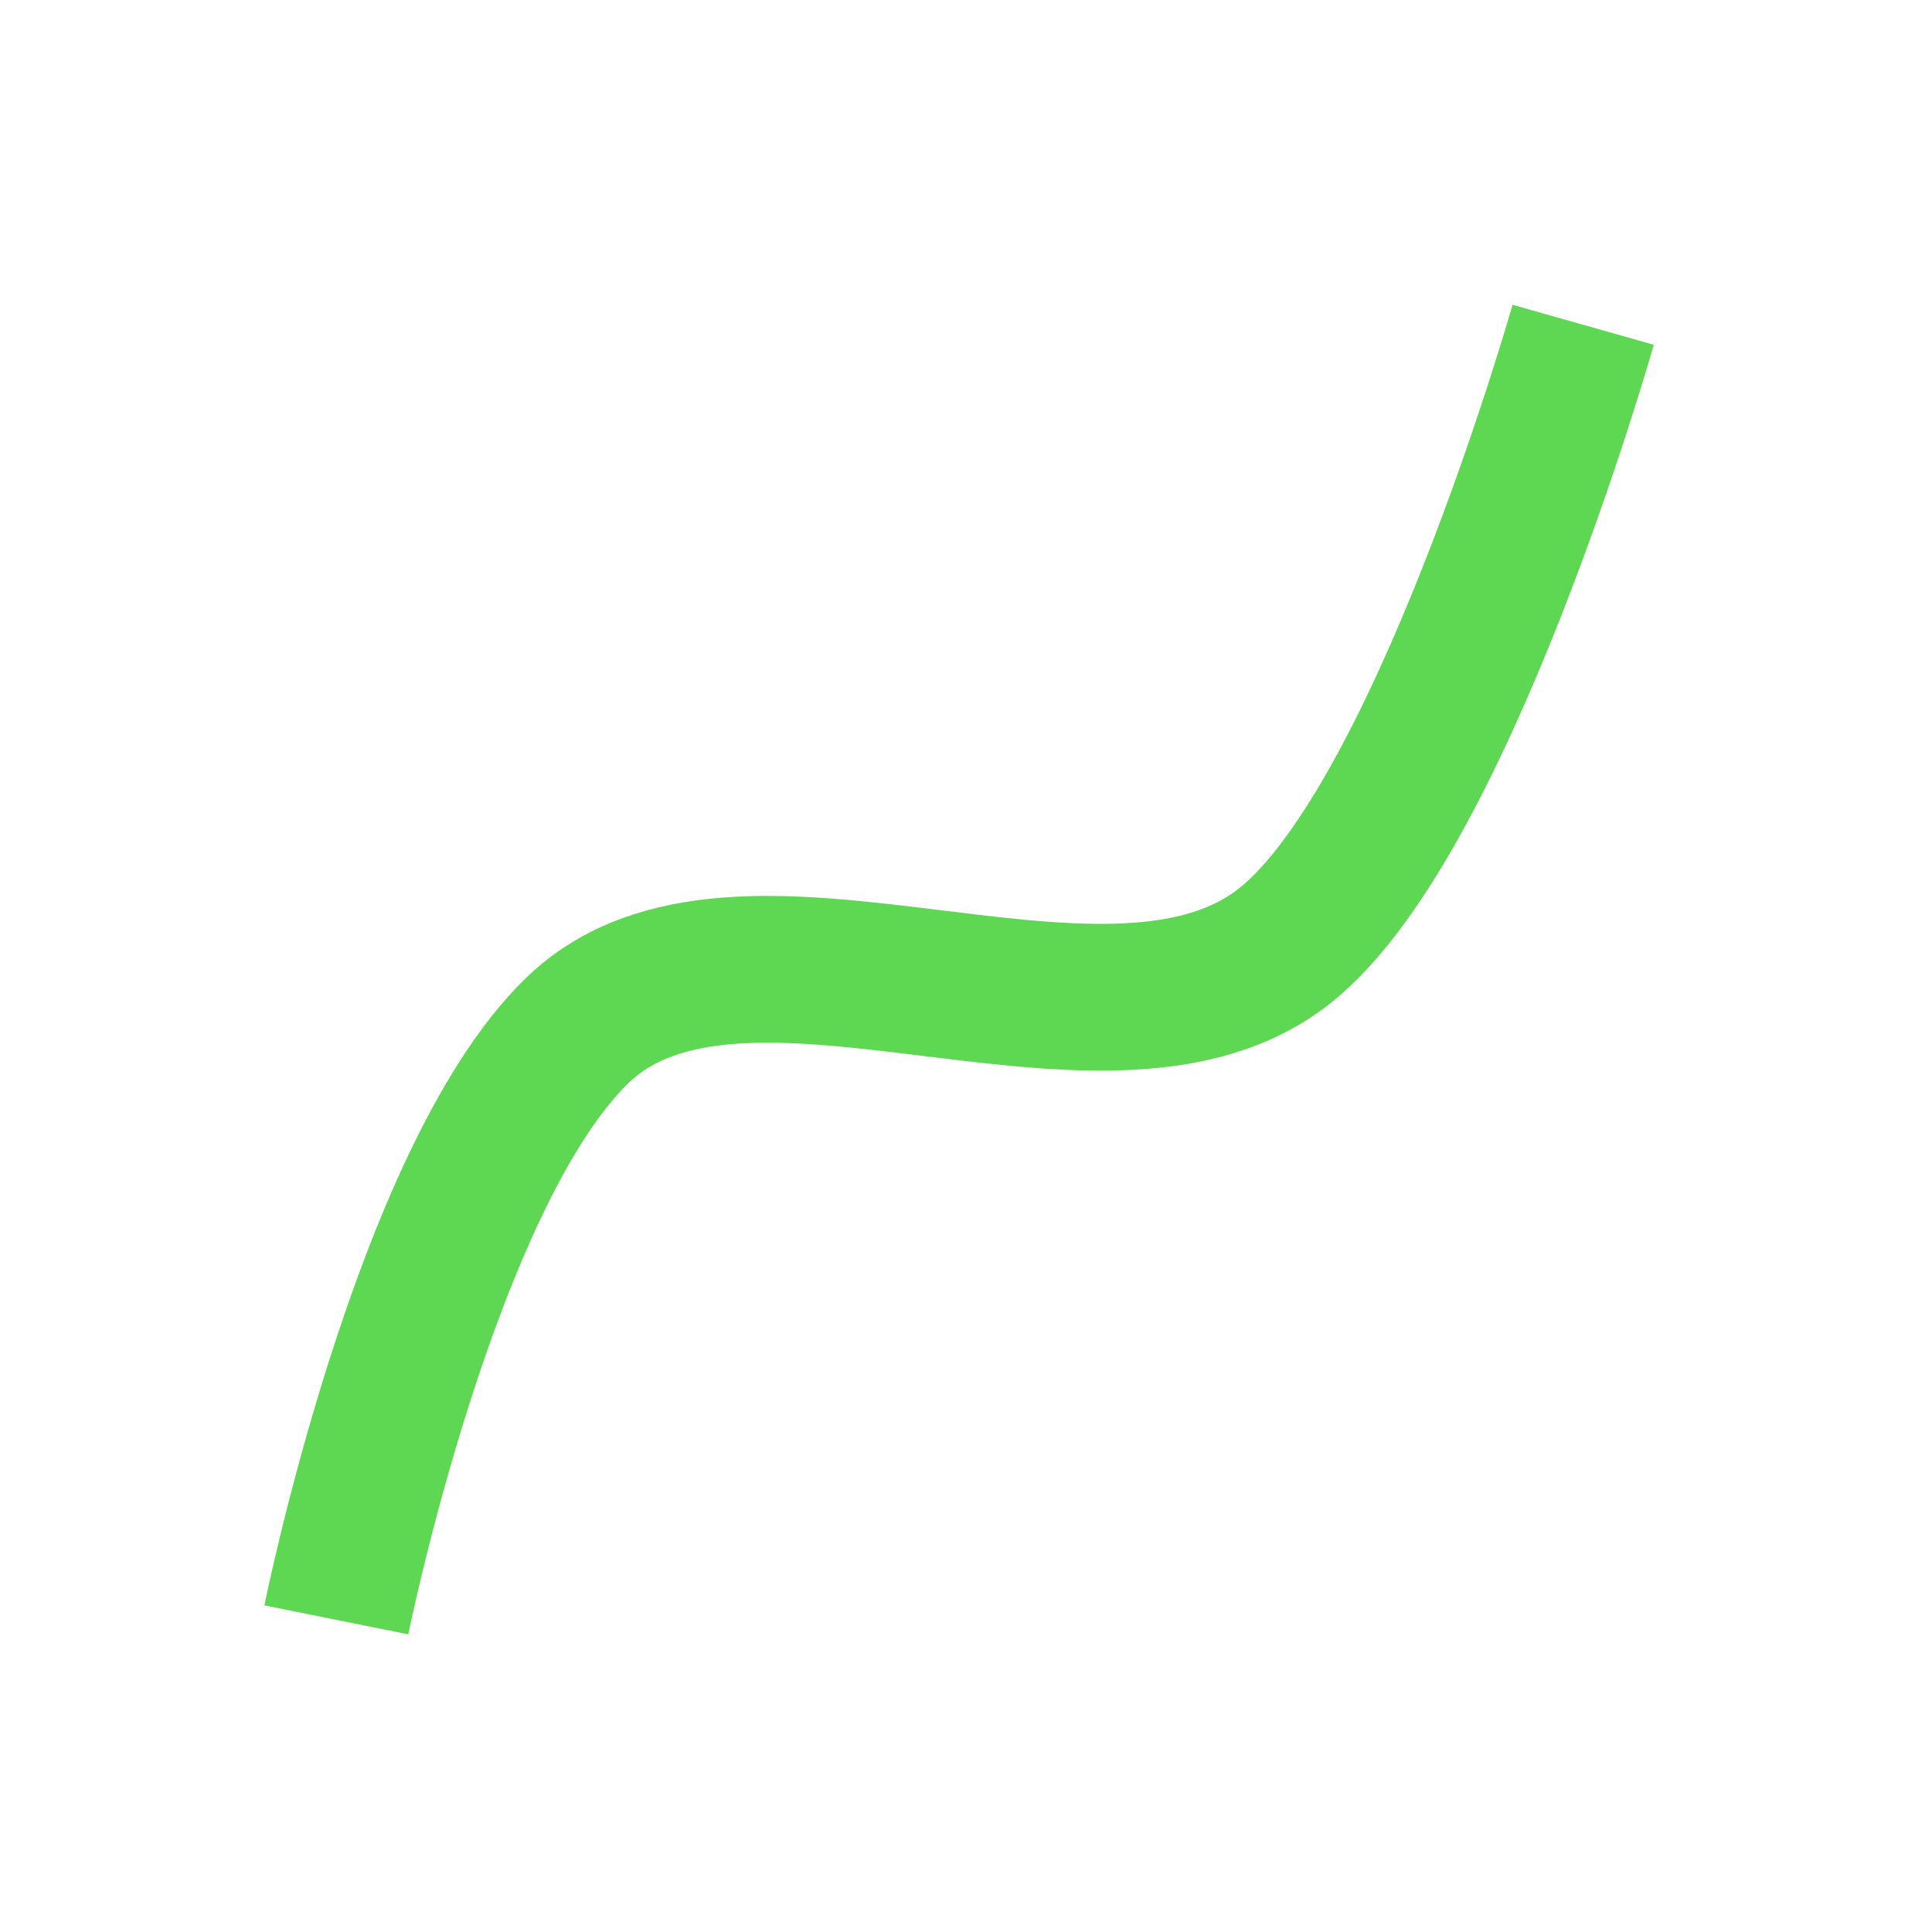
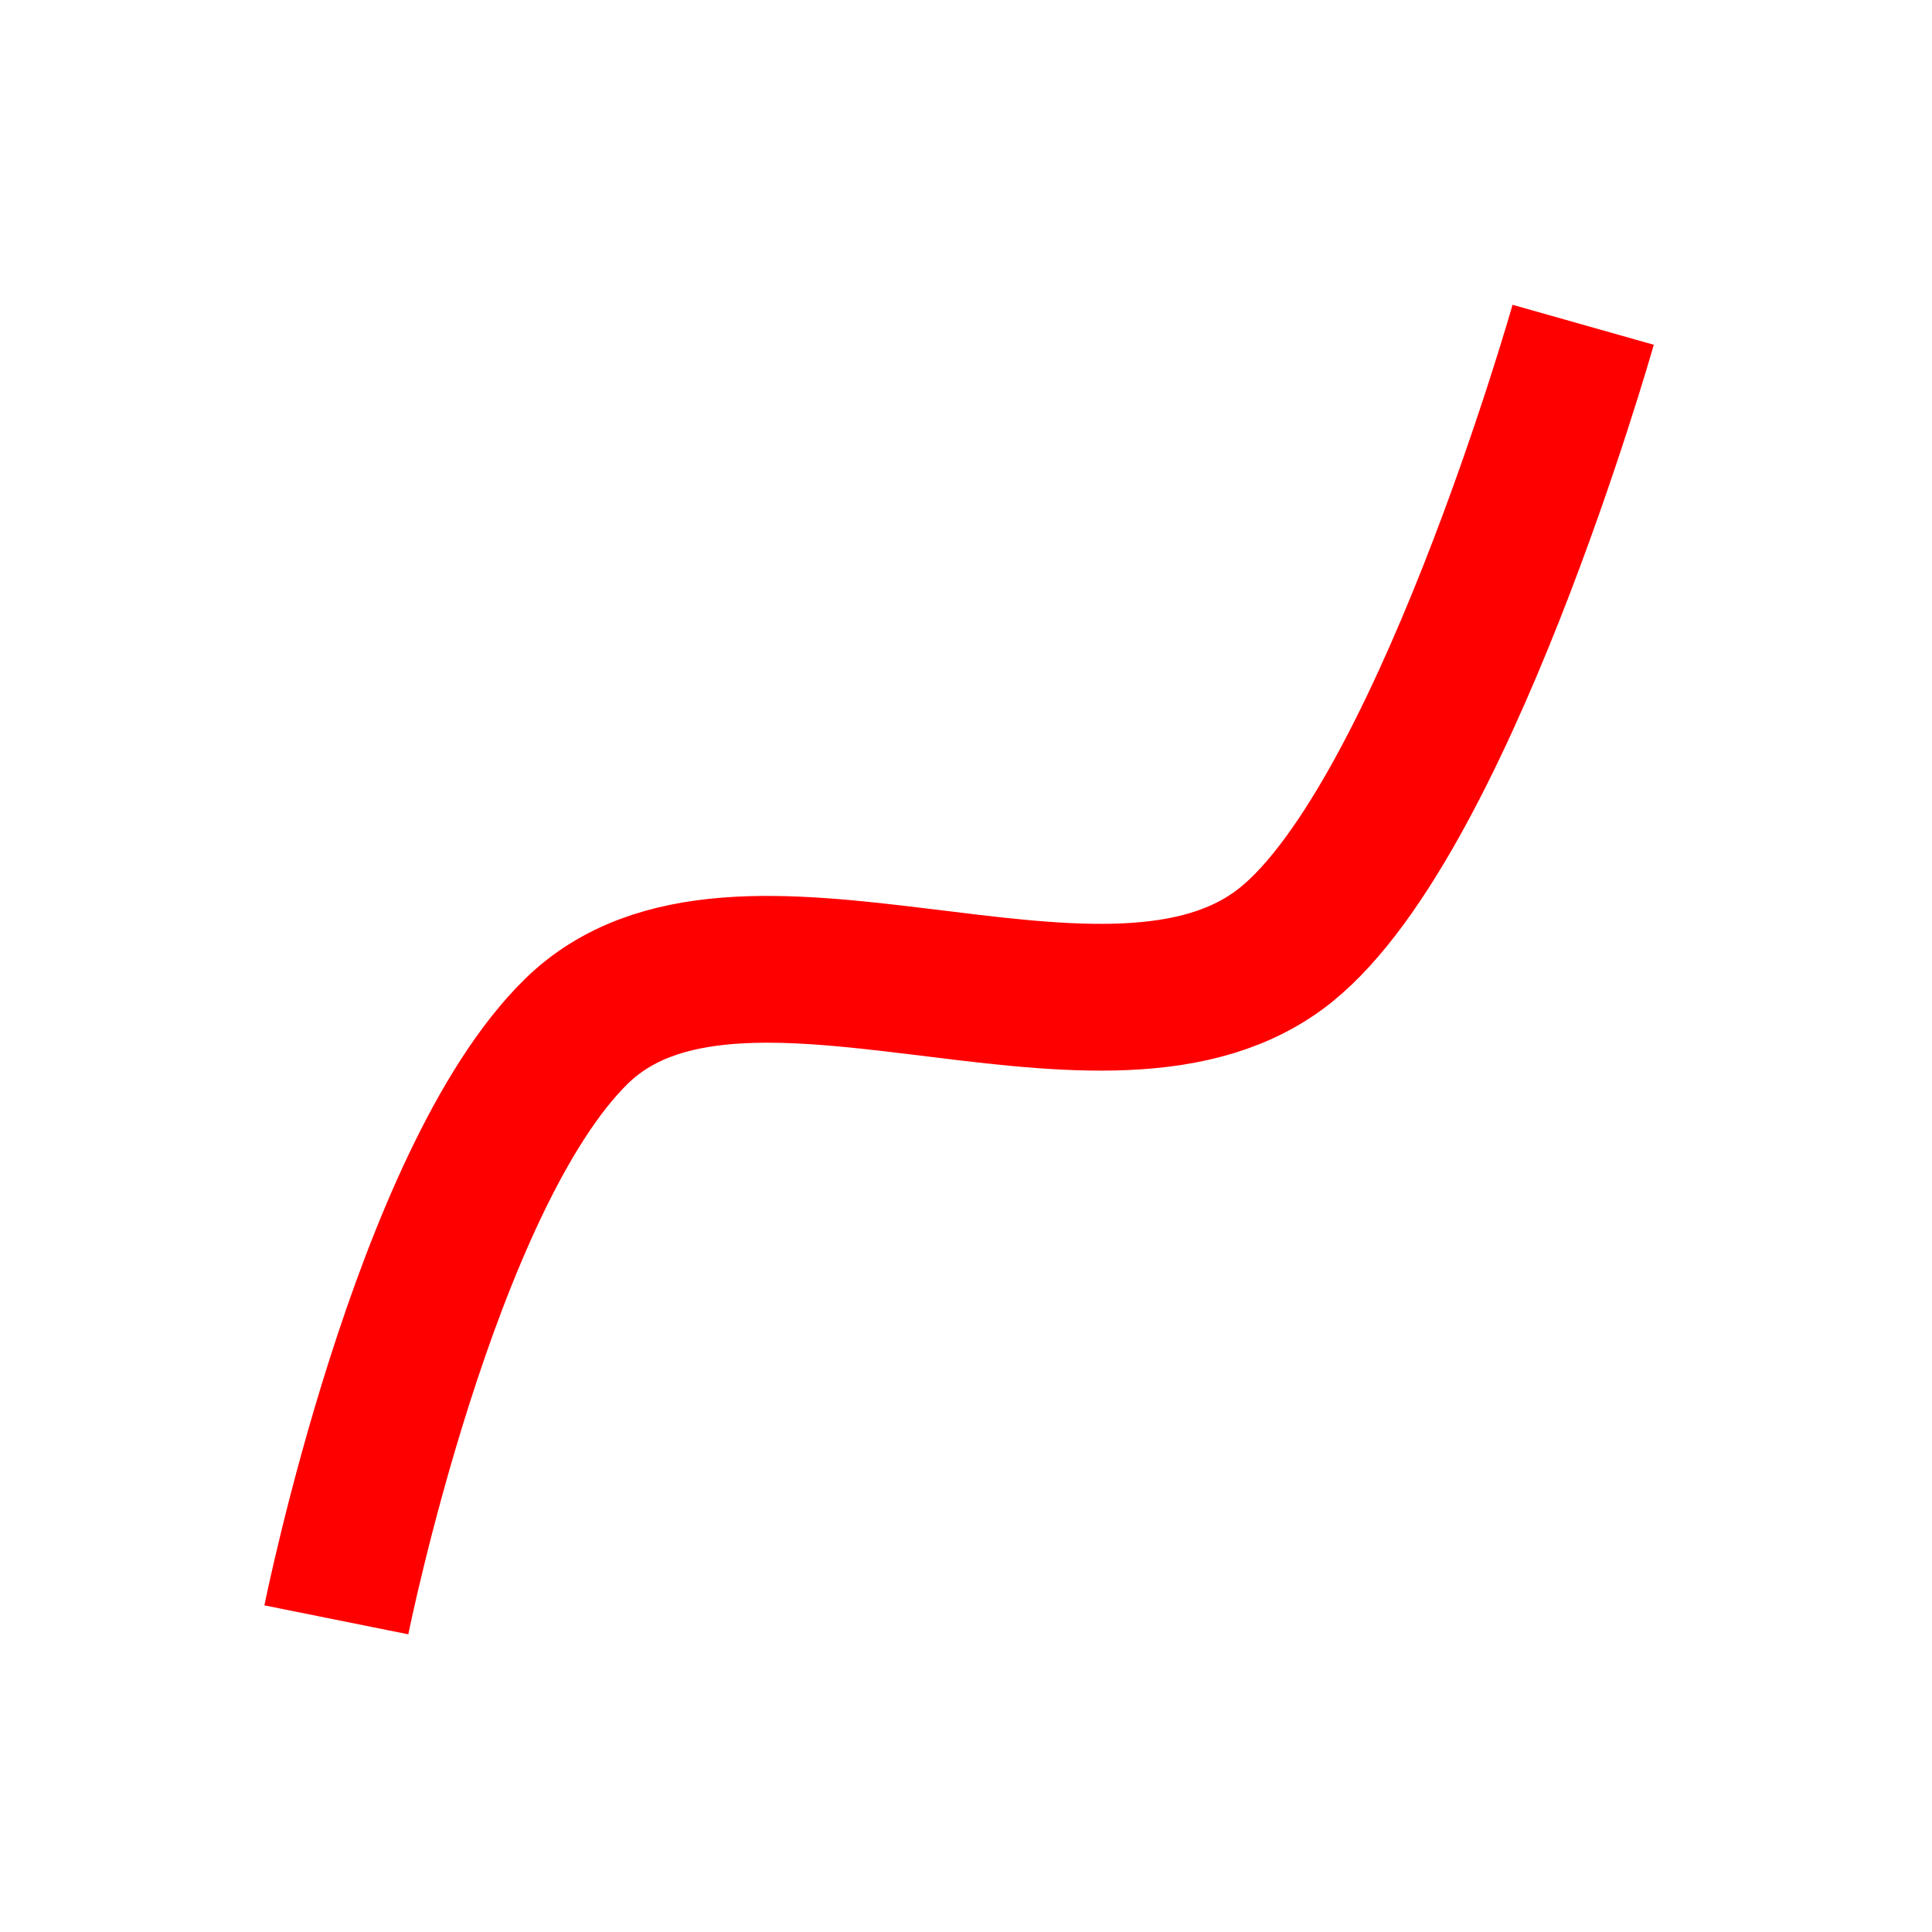
<svg xmlns="http://www.w3.org/2000/svg" version="1.1" id="Layer_1" x="0px" y="0px" viewBox="0 0 512 512" style="enable-background:new 0 0 512 512;" xml:space="preserve">
  <defs id="defs9">
	
</defs>
  <style type="text/css" id="style2">
	.st0{fill:#333333;}
</style>
-   <path style="fill:none;fill-opacity:1;stroke:#5ed753;stroke-width:38.9;stroke-linecap:butt;stroke-linejoin:miter;stroke-dasharray:none;stroke-opacity:1" d="m 419.554,86.069 c 0,0 -38.193,134.868 -80.755,165.851 -48.403,35.236 -143.265,-20.487 -186.051,21.392 -40.124,39.274 -63.61,155.963 -63.61,155.963" id="path968" />
+   <path style="fill:none;fill-opacity:1;stroke:#ff0000;stroke-width:38.9;stroke-linecap:butt;stroke-linejoin:miter;stroke-dasharray:none;stroke-opacity:1" d="m 419.554,86.069 c 0,0 -38.193,134.868 -80.755,165.851 -48.403,35.236 -143.265,-20.487 -186.051,21.392 -40.124,39.274 -63.61,155.963 -63.61,155.963" id="path968" />
</svg>
